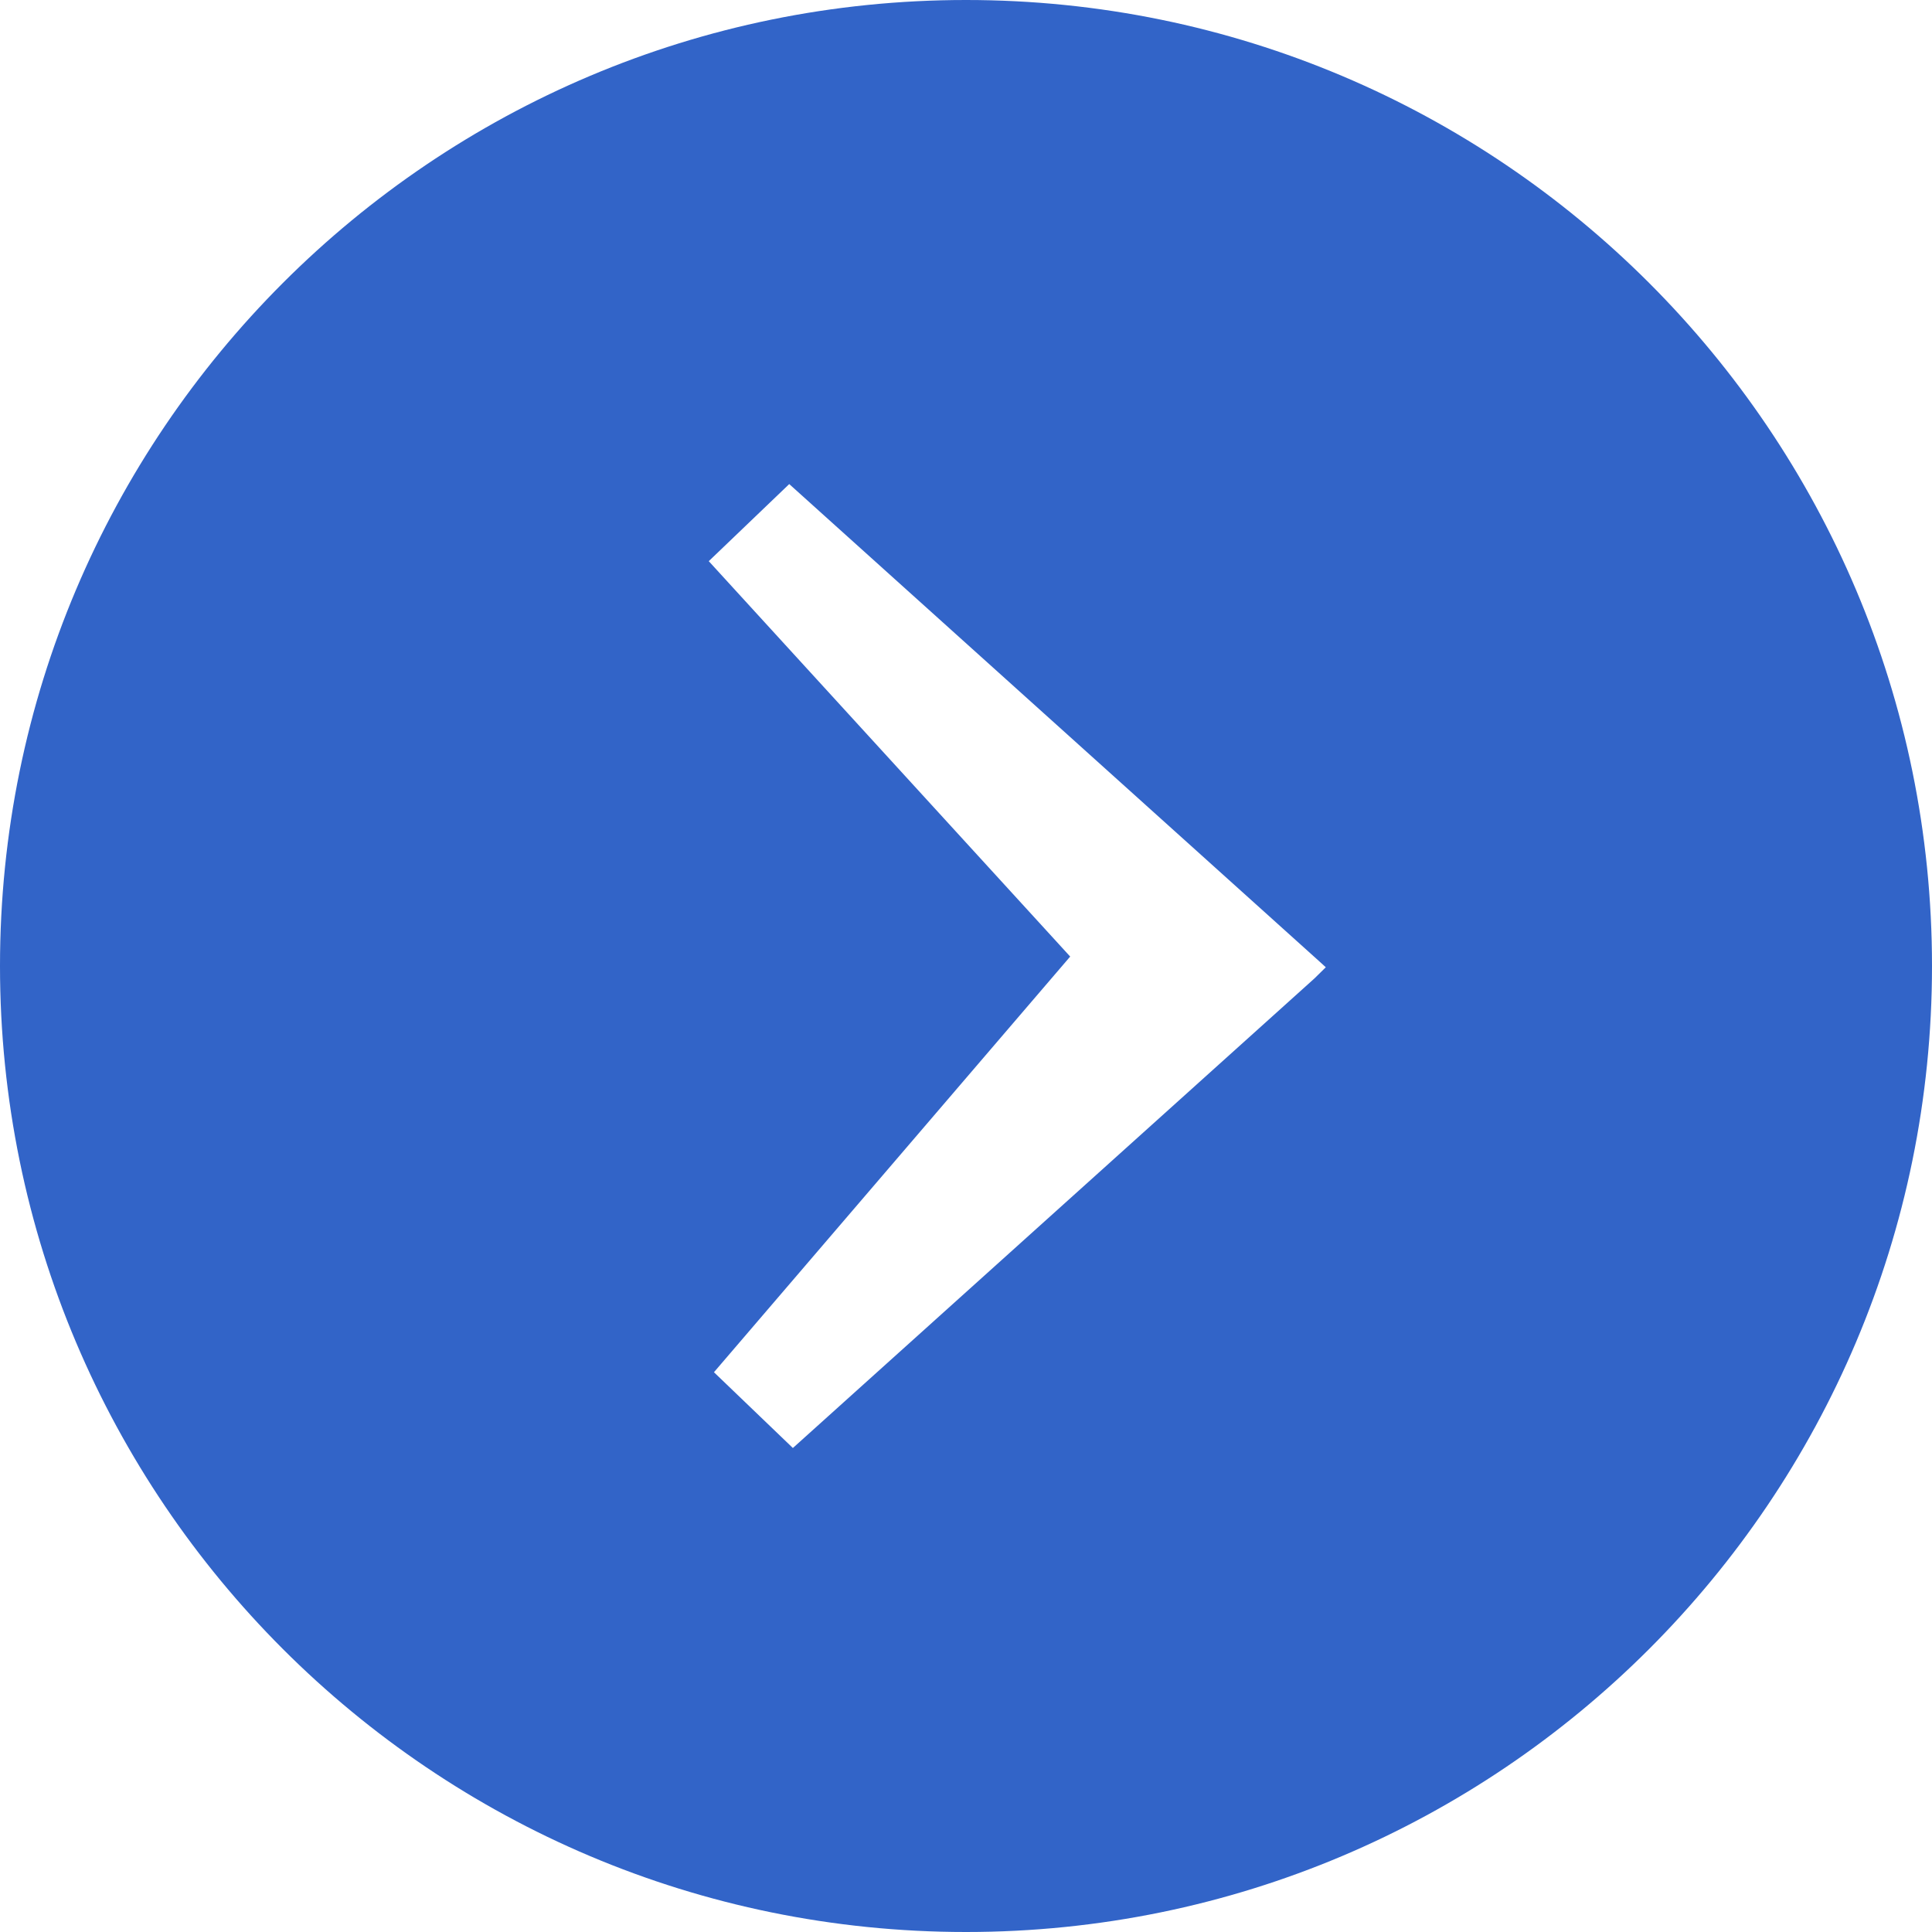
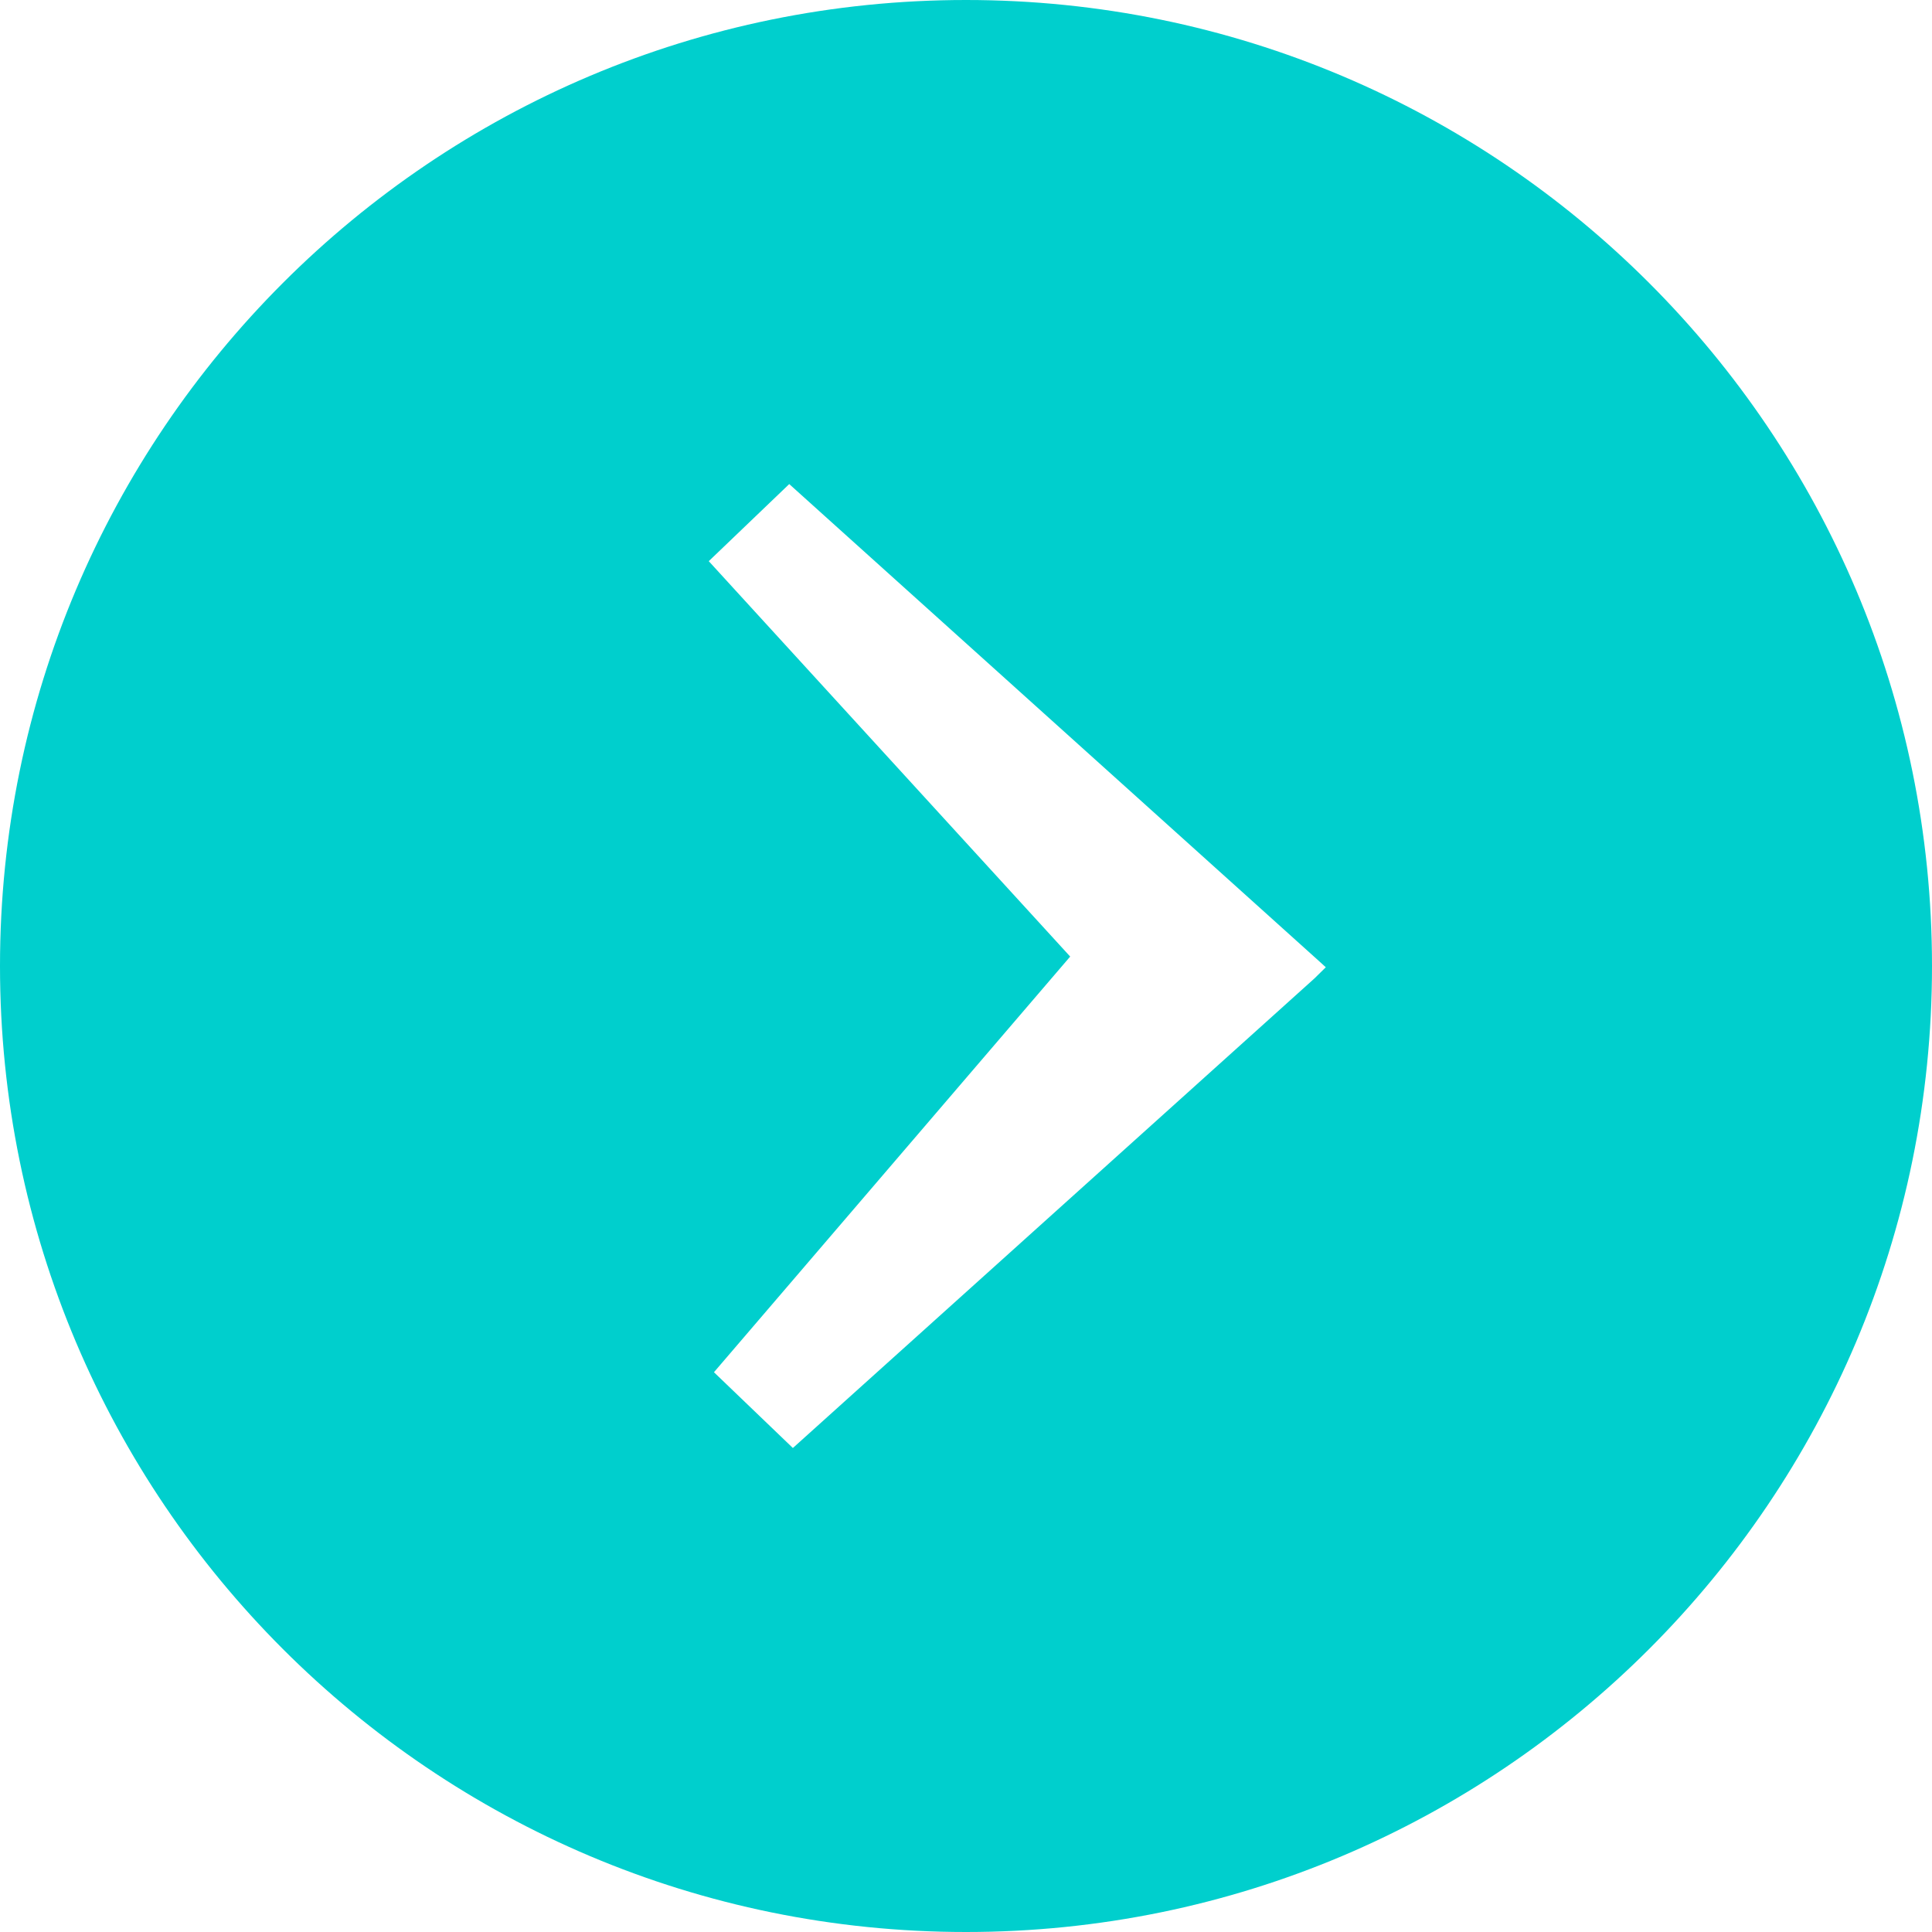
<svg xmlns="http://www.w3.org/2000/svg" viewBox="0 0 1024 1024">
-   <path d="M512,0C229.24,0,0,229.2,0,512s229.24,512,512,512,512-229.2,512-512S794.8,0,512,0ZM696.65,518.62,420.24,767.47l-41.83-40.16L567.22,507,375.66,297.43l42.65-40.86,281.1,253.1,3.29,3Z" style="fill:#3264c8;fill-rule:evenodd" />
+   <path d="M512,0C229.24,0,0,229.2,0,512s229.24,512,512,512,512-229.2,512-512S794.8,0,512,0ZM696.65,518.62,420.24,767.47l-41.83-40.16L567.22,507,375.66,297.43l42.65-40.86,281.1,253.1,3.29,3Z" style="fill:#00cfcd;fill-rule:evenodd" />
</svg>
